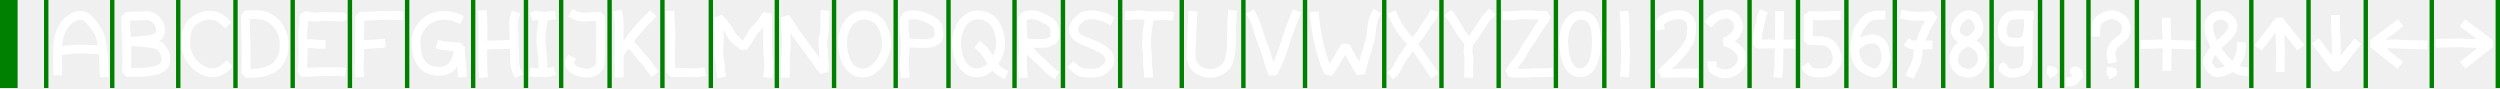
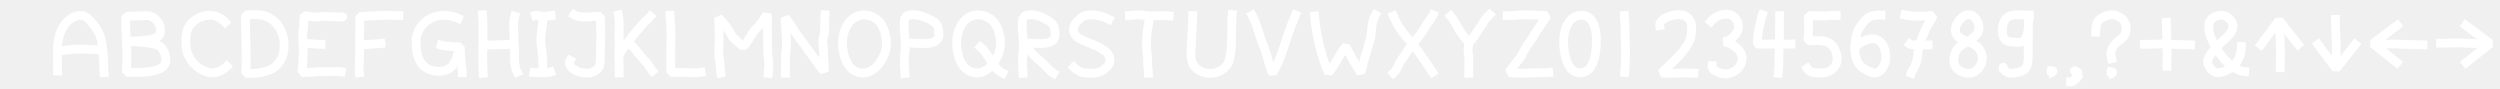
<svg xmlns="http://www.w3.org/2000/svg" width="568" height="20" id="svg4469" version="1.1">
  <defs id="defs4471" />
  <g id="layer1" transform="translate(0,-1032.362)">
    <g id="g4501" transform="matrix(0.869605,0,0,0.869605,-1.576587,290.7298)" style="stroke:#ffffff;stroke-width:2.3;stroke-linecap:square;stroke-linejoin:bevel;stroke-miterlimit:4;stroke-dasharray:none">
      <path id="path4335" d="m 16.865,871.385 c 0.078,-3.954 -0.8,-8.873 2.105,-12.44 1.408,-1.739 4.299,-3.105 6.068,-1.042 1.593,1.693 3.081,3.65 3.354,6.047 0.454,2.873 0.497,5.049 0.626,7.861" style="fill:none;stroke:#ffffff;stroke-width:2.3;stroke-linecap:square;stroke-linejoin:bevel;stroke-miterlimit:4;stroke-opacity:1;stroke-dasharray:none" />
      <path id="path4343" d="m 17.351,866.153 c 3.013,-0.521 6.095,-0.633 9.139,-0.354 0.665,0.03 1.332,0.04 1.998,8.1e-4" style="fill:none;stroke:#ffffff;stroke-width:2.3;stroke-linecap:square;stroke-linejoin:bevel;stroke-miterlimit:4;stroke-opacity:1;stroke-dasharray:none" />
    </g>
    <g id="g5443" transform="matrix(0.8686993,0,0,0.8686993,-0.6912556,380.0332)" style="stroke:#ffffff;stroke-width:2.302;stroke-linecap:square;stroke-linejoin:bevel;stroke-miterlimit:4;stroke-dasharray:none">
      <path id="path5331" d="m 43.198,768.561 c 1.747,-1.253 0.886,-4.353 -0.508,-5.484 -1.313,-1.065 -6.423,-1.153 -8.229,-1.342 0.554,-0.216 7.437,0.277 8.18,-1.993 0.701,-2.144 -1.239,-4.776 -3.461,-4.737 -2.41,0.041 -3.416,0.154 -5.431,0.21 -0.319,4.375 0.533,7.014 0.117,14.652 3.003,-0.009 7.149,0.178 9.331,-1.306 z" style="fill:none;stroke:#ffffff;stroke-width:2.302;stroke-linecap:square;stroke-linejoin:bevel;stroke-miterlimit:4;stroke-opacity:1;stroke-dasharray:none" />
    </g>
    <path style="fill:none;stroke:#ffffff;stroke-width:2;stroke-linecap:square;stroke-linejoin:bevel;stroke-miterlimit:4;stroke-opacity:1;stroke-dasharray:none" d="m 51.155,1037.403 c -1.54,-1.61 -3.807,-2.148 -6.246,-0.836 -2.401,1.292 -2.802,3.334 -2.674,6.035 0.108,2.284 1.49,4.417 3.506,5.569 2.523,1.424 4.524,0.514 5.77,-0.724" id="path5344" />
    <g id="g5622" transform="matrix(0.8130388,0,0,0.8130388,-0.8397913,422.2873)" style="stroke:#ffffff;stroke-width:2.46;stroke-linecap:square;stroke-linejoin:bevel;stroke-miterlimit:4;stroke-dasharray:none">
      <path id="path5346" d="m 69.671,770.888 c 2.703,-0.067 4.163,0.147 7.203,-1.199 1.044,-0.463 1.728,-1.354 2.383,-2.239 1.093,-1.476 1.224,-3.338 1.155,-5.167 -0.066,-1.757 -0.697,-3.314 -1.612,-4.68 -0.782,-1.166 -1.982,-2.057 -3.248,-2.627 -2.236,-0.829 -4.641,-0.452 -5.906,-0.452 -0.092,5.225 0.432,11.552 0.025,16.364 z" style="fill:none;stroke:#ffffff;stroke-width:2.46;stroke-linecap:square;stroke-linejoin:bevel;stroke-miterlimit:4;stroke-opacity:1;stroke-dasharray:none" />
    </g>
    <g id="g5630" transform="matrix(1.024286,0,0,1.024286,54.46669,238.1471)" style="stroke:#ffffff;stroke-width:1.953;stroke-linecap:square;stroke-linejoin:bevel;stroke-miterlimit:4;stroke-dasharray:none">
      <path id="path5350" d="m 22.5,791.291 c -0.454,-0.083 -3.067,0.017 -3.851,-0.011 -1.539,-0.055 -3.029,0.189 -4.899,0.189 0.297,-1.277 0.17,-2.863 0.357,-4.167 1.45e-4,-2.42 -0.367,-3.809 0.063,-6.188 0.105,-0.581 -0.066,-1.367 0.23,-2.289 2.406,0.444 2.435,0.416 3.814,0.187 0.335,-0.056 4.262,0.251 4.392,0.13 0.154,-0.003 0.412,0.008 0.072,0.007" style="fill:none;stroke:#ffffff;stroke-width:1.953;stroke-linecap:square;stroke-linejoin:bevel;stroke-miterlimit:4;stroke-opacity:1;stroke-dasharray:none" />
      <path id="path5352" d="m 14.107,785.041 c 1.437,-0.066 2.618,0.169 3.929,0.178" style="fill:none;stroke:#ffffff;stroke-width:1.953;stroke-linecap:square;stroke-linejoin:bevel;stroke-miterlimit:4;stroke-opacity:1;stroke-dasharray:none" />
    </g>
    <g id="g5634" transform="matrix(0.9789755,0,0,0.9789755,51.92796,273.0052)" style="stroke:#ffffff;stroke-width:2.043;stroke-linecap:square;stroke-linejoin:bevel;stroke-miterlimit:4;stroke-dasharray:none">
      <path id="path5354" d="m 30.357,792.541 c -0.09,-1.028 -0.026,-2.073 0.019,-3.092 0.08,-1.809 0.089,-3.685 0.026,-5.48 0.147,-1.541 0.015,-3.078 0.031,-4.461 2.274,-0.139 5.16,-0.294 5.427,-0.29 l 3.65,0.063" style="fill:none;stroke:#ffffff;stroke-width:2.043;stroke-linecap:square;stroke-linejoin:bevel;stroke-miterlimit:4;stroke-opacity:1;stroke-dasharray:none" />
      <path id="path5356" d="m 30.893,786.112 c 1.836,-0.267 2.819,-0.169 4.464,-0.358" style="fill:none;stroke:#ffffff;stroke-width:2.043;stroke-linecap:square;stroke-linejoin:bevel;stroke-miterlimit:4;stroke-opacity:1;stroke-dasharray:none" />
    </g>
    <g id="g5638" transform="matrix(0.9752812,0,0,0.9752812,46.76666,275.5889)" style="stroke:#ffffff;stroke-width:2.051;stroke-linecap:square;stroke-linejoin:bevel;stroke-miterlimit:4;stroke-dasharray:none">
      <path id="path5358" d="m 58.75,780.219 c -2.168,-0.988 -4.798,-0.985 -6.912,0.344 -1.821,1.145 -2.936,3.187 -2.874,5.284 0.06,2.013 0.343,4.332 1.994,5.651 1.806,1.443 5.292,1.591 6.664,-0.48 0.727,-1.098 0.895,-1.936 1.314,-3.457" style="fill:none;stroke:#ffffff;stroke-width:2.051;stroke-linecap:square;stroke-linejoin:bevel;stroke-miterlimit:4;stroke-opacity:1;stroke-dasharray:none" />
      <path id="path5360" d="m 54.821,786.469 c 0.928,0.284 1.381,0.17 2.341,0.307 0.589,0.09 0.813,9.5e-4 2.117,0.144 -0.031,1.961 0.412,4.477 0.435,5.977" style="fill:none;stroke:#ffffff;stroke-width:2.051;stroke-linecap:square;stroke-linejoin:bevel;stroke-miterlimit:4;stroke-opacity:1;stroke-dasharray:none" />
    </g>
    <g id="g5642" transform="matrix(0.8842749,0,0,0.8842749,50.5769,346.975)" style="stroke:#ffffff;stroke-width:2.262;stroke-linecap:square;stroke-linejoin:bevel;stroke-miterlimit:4;stroke-dasharray:none">
      <path id="path5362" d="m 66.775,778.885 c 0.375,5.093 -0.178,10.049 0.176,15.016" style="fill:none;stroke:#ffffff;stroke-width:2.262;stroke-linecap:square;stroke-linejoin:bevel;stroke-miterlimit:4;stroke-opacity:1;stroke-dasharray:none" />
      <path id="path5364" d="m 66.964,786.648 c 0.614,0.104 2.103,-0.051 2.638,-0.039 1.498,0.035 3.491,-0.141 4.989,-0.138" style="fill:none;stroke:#ffffff;stroke-width:2.262;stroke-linecap:square;stroke-linejoin:bevel;stroke-miterlimit:4;stroke-opacity:1;stroke-dasharray:none" />
      <path id="path5366" d="m 75.042,779.263 c -0.59,1.923 -0.018,4.732 -0.182,6.747 0.392,2.554 -0.259,5.484 0.803,7.602" style="fill:none;stroke:#ffffff;stroke-width:2.262;stroke-linecap:square;stroke-linejoin:bevel;stroke-miterlimit:4;stroke-opacity:1;stroke-dasharray:none" />
    </g>
    <g id="g5647" transform="matrix(0.9583852,0,0,0.9583852,44.9777,288.4504)" style="stroke:#ffffff;stroke-width:2.087;stroke-linecap:square;stroke-linejoin:bevel;stroke-miterlimit:4;stroke-dasharray:none">
      <path id="path5368" d="m 81.741,780.264 c 0.048,1.552 -0.132,2.161 -0.306,3.448 -0.182,1.34 -0.199,2.728 0.027,4.063 0.309,1.824 0.297,3.65 0.324,5.479" style="fill:none;stroke:#ffffff;stroke-width:2.087;stroke-linecap:square;stroke-linejoin:bevel;stroke-miterlimit:4;stroke-opacity:1;stroke-dasharray:none" />
      <path id="path5370" d="m 79.643,793.434 c 0.57,0.082 1.579,-0.092 2.151,-7.8e-4 0.736,0.118 1.423,-0.046 1.789,-0.158" style="fill:none;stroke:#ffffff;stroke-width:2.087;stroke-linecap:square;stroke-linejoin:bevel;stroke-miterlimit:4;stroke-opacity:1;stroke-dasharray:none" />
      <path id="path5372" d="m 80,779.862 c 0.466,-0.157 0.874,0.2 1.318,0.187 0.309,-0.009 0.982,-0.036 1.061,-0.007 0.236,0.086 0.732,-0.098 1.34,-0.148" style="fill:none;stroke:#ffffff;stroke-width:2.087;stroke-linecap:square;stroke-linejoin:bevel;stroke-miterlimit:4;stroke-opacity:1;stroke-dasharray:none" />
    </g>
    <path style="fill:none;stroke:#ffffff;stroke-width:2;stroke-linecap:square;stroke-linejoin:bevel;stroke-miterlimit:4;stroke-opacity:1;stroke-dasharray:none" d="m 130.469,1035.744 c 1.532,0.936 4.298,0.226 5.931,0.367 0.044,1.817 0.143,3.318 0.079,4.991 -0.17,4.377 0.093,6.026 -0.521,6.733 -1.02,1.173 -2.478,1.377 -4.263,0.919 -0.961,-0.246 -2.819,-1.339 -2.17,-2.617" id="path5374" />
    <g id="g5652" transform="matrix(0.9210529,0,0,0.9210529,49.71062,317.3245)" style="stroke:#ffffff;stroke-width:2.171;stroke-linecap:square;stroke-linejoin:bevel;stroke-miterlimit:4;stroke-dasharray:none">
      <path id="path5376" d="m 98.571,780.041 c 0.384,1.8 0.083,3.655 0.178,5.481 -0.014,1.768 0.046,3.544 -0.058,5.3 0.187,1.164 0.008,2.331 0.059,3.504" style="fill:none;stroke:#ffffff;stroke-width:2.171;stroke-linecap:square;stroke-linejoin:bevel;stroke-miterlimit:4;stroke-opacity:1;stroke-dasharray:none" />
      <path id="path5378" d="m 99.182,789.097 c 1.032,-1.652 2.075,-2.558 3.103,-4.216 0.946,-0.918 1.631,-2.047 2.596,-2.958 0.463,-0.563 0.804,-0.666 1.548,-1.525" style="fill:none;stroke:#ffffff;stroke-width:2.171;stroke-linecap:square;stroke-linejoin:bevel;stroke-miterlimit:4;stroke-opacity:1;stroke-dasharray:none" />
      <path id="path5380" d="m 101.027,786.826 c 0.827,0.942 1.22,1.03 1.866,1.848 0.609,0.771 1.089,1.495 1.848,2.238 1.031,1.009 1.254,1.662 2.223,2.879" style="fill:none;stroke:#ffffff;stroke-width:2.171;stroke-linecap:square;stroke-linejoin:bevel;stroke-miterlimit:4;stroke-opacity:1;stroke-dasharray:none" />
    </g>
    <path style="fill:none;stroke:#ffffff;stroke-width:2;stroke-linecap:square;stroke-linejoin:bevel;stroke-miterlimit:4;stroke-opacity:1;stroke-dasharray:none" d="m 152.23,1035.838 c 0.086,1.673 0.255,3.523 0.2,5.023 -0.097,2.63 0.001,5.266 -0.029,7.899 1.236,0.175 2.499,0.01 3.747,0.072 1.699,0.034 1.826,0.125 3.108,-0.053" id="path5382" />
    <path style="fill:none;stroke:#ffffff;stroke-width:2;stroke-linecap:square;stroke-linejoin:bevel;stroke-miterlimit:4;stroke-opacity:1;stroke-dasharray:none" d="m 163.772,1048.96 c -0.202,-1.181 -0.027,-1.931 -0.298,-3.098 -0.427,-1.839 0.044,-3.099 -0.077,-5.275 -0.058,-1.051 -0.01,-2.974 -0.14,-4.261 1.16,1.353 2.232,2.517 2.922,4.03 0.471,0.844 1.962,1.948 2.755,2.573 1.004,-1.063 1.655,-2.58 2.537,-3.737 1.197,-1.052 1.837,-2.132 2.73,-3.462 0.425,1.121 0.048,2.292 0.181,3.458 0.034,2.218 -0.082,4.528 0.215,6.716 0.145,1.068 0.05,2.073 -0.051,3.091" id="path5403" />
    <path style="fill:none;stroke:#ffffff;stroke-width:2;stroke-linecap:square;stroke-linejoin:bevel;stroke-miterlimit:4;stroke-opacity:1;stroke-dasharray:none" d="m 178.443,1048.987 c -0.006,-1.857 -0.051,-3.648 0.168,-5.442 0.269,-2.194 -0.255,-4.936 -0.204,-7.154 0.94,1.031 1.707,2.522 2.523,3.655 0.902,1.252 2.252,3.097 3.209,4.361 1.122,1.483 1.682,2.549 3.1,4.142 0.161,-2.145 -0.157,-2.391 -0.11,-3.791 0.057,-1.685 -0.433,-2.721 -0.022,-4.085 0.47,-1.56 0.17,-3.335 0.309,-4.936" id="path5405" />
    <g id="g5626" transform="matrix(0.8321727,0,0,0.8321727,93.17123,406.3962)" style="stroke:#ffffff;stroke-width:2.403;stroke-linecap:square;stroke-linejoin:bevel;stroke-miterlimit:4;stroke-dasharray:none">
      <path id="path5411" d="m 156.379,756.435 c -4.333,-1.081 -7.282,3.106 -7.166,7.736 0.077,3.061 1.31,7.605 5.194,7.932 4.003,0.338 7.4,-5.2 6.732,-9.252 -0.346,-2.103 -1.032,-5.486 -4.76,-6.416 z" style="fill:none;stroke:#ffffff;stroke-width:2.403;stroke-linecap:square;stroke-linejoin:bevel;stroke-miterlimit:4;stroke-opacity:1;stroke-dasharray:none" />
      <path id="path5413" d="m 155.714,765.041 c 2.521,2.167 3.286,5.795 6.071,7.143" style="fill:none;stroke:#ffffff;stroke-width:2.403;stroke-linecap:square;stroke-linejoin:bevel;stroke-miterlimit:4;stroke-opacity:1;stroke-dasharray:none" />
    </g>
    <g id="g5657" transform="translate(106.9217,253.5945)" style="stroke:#ffffff;stroke-width:2;stroke-linecap:square;stroke-linejoin:bevel;stroke-miterlimit:4;stroke-dasharray:none">
      <path id="path5415" d="m 125.508,795.43 c -0.227,-3.135 -0.135,-2.569 0.062,-5.734 0.134,-2.141 -0.498,-4.756 -0.126,-6.777 0.293,-0.154 -0.102,-0.53 1.505,-0.784 1.528,-0.221 3.741,0.853 4.901,1.74 0.854,0.653 0.873,1.666 0.952,2.688 0.106,1.371 -1.23,1.911 -2.265,2.027 -1.149,0.177 -3.569,-0.036 -4.733,-0.093 -0.009,0.427 0.891,0.971 1.028,1.473 0.708,0.981 1.689,1.955 2.648,2.714 0.809,0.64 2.061,2.214 2.954,2.742" style="fill:none;stroke:#ffffff;stroke-width:2;stroke-linecap:square;stroke-linejoin:bevel;stroke-miterlimit:4;stroke-opacity:1;stroke-dasharray:none" />
    </g>
    <path style="fill:none;stroke:#ffffff;stroke-width:2;stroke-linecap:square;stroke-linejoin:bevel;stroke-miterlimit:4;stroke-opacity:1;stroke-dasharray:none" d="m 251.93,1036.745 c -1.745,-0.903 -5.156,-1.708 -6.64,-0.048 -1.22,0.861 -2.186,2.762 -0.401,4.205 1.387,0.958 4.686,1.813 5.97,2.947 1.577,0.854 1.838,3.018 0.242,4.013 -1.285,1.426 -3.272,1.101 -4.5,1.082 -0.843,-0.013 -1.718,-0.43 -2.64,-1.307" id="path5419" />
    <g id="g5689" transform="matrix(0.8588012,0,0,0.8588012,123.8063,366.5189)" style="stroke:#ffffff;stroke-width:2.329;stroke-linecap:square;stroke-linejoin:bevel;stroke-miterlimit:4;stroke-dasharray:none">
      <path id="path5421" d="m 154.649,779.429 c 1.369,0 2.04,-0.348 3.387,-0.103 1.08,0.197 2.124,0.158 3.193,0.178 2.218,0.041 1.637,-0.198 3.891,0.014" style="fill:none;stroke:#ffffff;stroke-width:2.329;stroke-linecap:square;stroke-linejoin:bevel;stroke-miterlimit:4;stroke-opacity:1;stroke-dasharray:none" />
      <path id="path5423" d="m 160.032,779.662 c -0.193,1.372 -0.627,3.079 -0.742,4.439 -0.153,1.814 -0.203,3.666 0.057,5.466 0.19,1.319 -0.03,2.605 0.211,3.906 0.04,0.402 0.077,0.806 0.086,1.21" style="fill:none;stroke:#ffffff;stroke-width:2.329;stroke-linecap:square;stroke-linejoin:bevel;stroke-miterlimit:4;stroke-opacity:1;stroke-dasharray:none" />
    </g>
    <path style="fill:none;stroke:#ffffff;stroke-width:2;stroke-linecap:square;stroke-linejoin:bevel;stroke-miterlimit:4;stroke-opacity:1;stroke-dasharray:none" d="m 270.994,1035.885 c -0.123,3 -0.305,6.011 -0.405,8.418 -0.083,2.006 0.556,3.987 3.339,4.61 2.48,0.555 4.744,-0.953 5.252,-2.609 0.586,-1.911 0.607,-3.258 0.632,-5.466 0.016,-1.385 0.025,-3.784 0.143,-5.143" id="path5425" />
    <path style="fill:none;stroke:#ffffff;stroke-width:2;stroke-linecap:square;stroke-linejoin:bevel;stroke-miterlimit:4;stroke-opacity:1;stroke-dasharray:none" d="m 284.487,1035.867 c 1.1,2.088 1.181,3.081 1.898,5.12 0.633,1.802 0.993,2.403 1.525,4.251 0.408,1.419 0.81,3.126 1.254,3.696 1.568,-2.679 2.265,-5.081 3.23,-8.025 0.597,-1.801 1.186,-3.387 1.926,-5.119" id="path5427" />
    <path style="fill:none;stroke:#ffffff;stroke-width:2;stroke-linecap:square;stroke-linejoin:bevel;stroke-miterlimit:4;stroke-opacity:1;stroke-dasharray:none" d="m 298.674,1036.012 c 0.37,4.625 1.78,10.046 3.168,12.812 1.249,-1.185 2.872,-4.892 3.947,-5.906 0.71,1.567 2.466,4.554 3.378,6.041 0.689,-3.01 1.163,-4.101 2.257,-8.015 0.223,-1.719 0.229,-3.713 1.059,-5.18" id="path5429" />
    <g id="g5693" transform="translate(128.9113,256.4081)" style="stroke:#ffffff;stroke-width:2;stroke-linecap:square;stroke-linejoin:bevel;stroke-miterlimit:4;stroke-dasharray:none">
      <path id="path5431" d="m 187.661,779.576 c 0.947,2.301 2.214,4.089 4.021,5.882 1.826,2.422 3.248,4.405 4.874,6.899" style="fill:none;stroke:#ffffff;stroke-width:2;stroke-linecap:square;stroke-linejoin:bevel;stroke-miterlimit:4;stroke-opacity:1;stroke-dasharray:none" />
      <path id="path5433" d="m 187.673,792.543 c 0.973,-0.873 0.991,-1.74 1.728,-2.811 0.828,-1.204 1.583,-2.397 2.471,-3.544 1.056,-1.364 2.242,-2.658 3.04,-4.187 0.319,-0.61 1.418,-1.834 1.757,-2.636" style="fill:none;stroke:#ffffff;stroke-width:2;stroke-linecap:square;stroke-linejoin:bevel;stroke-miterlimit:4;stroke-opacity:1;stroke-dasharray:none" />
    </g>
    <g id="g5697" transform="matrix(0.8557087,0,0,0.8557087,155.229,370.0639)" style="stroke:#ffffff;stroke-width:2.337;stroke-linecap:square;stroke-linejoin:bevel;stroke-miterlimit:4;stroke-dasharray:none">
      <path id="path5435" d="m 203.75,778.255 c 0.639,0.719 1.045,1.542 1.541,2.372 0.567,0.95 1.075,1.931 1.776,2.811 0.578,0.725 0.568,0.746 1.562,1.749 0.893,-0.622 1.653,-2.013 2.295,-2.973 0.502,-0.75 1.229,-1.743 1.783,-2.754 0.34,-0.621 0.999,-1.108 1.4,-1.562" style="fill:none;stroke:#ffffff;stroke-width:2.337;stroke-linecap:square;stroke-linejoin:bevel;stroke-miterlimit:4;stroke-opacity:1;stroke-dasharray:none" />
      <path id="path5437" d="m 208.571,785.085 c 0.027,1.283 -0.238,1.596 -0.169,2.177 -0.167,0.657 0.239,1.216 0.183,1.857 -0.036,1.436 -6.7e-4,2.872 -0.015,4.309" style="fill:none;stroke:#ffffff;stroke-width:2.337;stroke-linecap:square;stroke-linejoin:bevel;stroke-miterlimit:4;stroke-opacity:1;stroke-dasharray:none" />
    </g>
    <path style="fill:none;stroke:#ffffff;stroke-width:2;stroke-linecap:square;stroke-linejoin:bevel;stroke-miterlimit:4;stroke-opacity:1;stroke-dasharray:none" d="m 342.442,1035.915 c 1.731,-0.01 3.78,-0.306 5.504,-0.158 1.065,0.091 1.879,0.072 3.52,0.173 -0.671,1.161 -2.112,2.985 -2.76,4.174 -0.662,1.215 -1.502,2.116 -2.198,3.328 -0.775,1.349 -0.601,1.415 -1.605,2.623 -0.803,0.966 -1.368,1.771 -2.058,2.792 1.71,0.183 3.578,0.221 5.274,0.062 0.682,-0.064 2.502,0.042 3.742,-0.071" id="path5439" />
    <g id="g5657-6" transform="translate(80.53051,253.5945)" style="stroke:#ffffff;stroke-width:2;stroke-linecap:square;stroke-linejoin:bevel;stroke-miterlimit:4;stroke-dasharray:none">
      <path id="path5415-1" d="m 125.066,795.43 c -0.227,-3.135 -0.135,-2.569 0.062,-5.734 0.134,-2.141 -0.498,-4.756 -0.126,-6.777 0.293,-0.154 -0.102,-0.53 1.505,-0.784 1.528,-0.221 4.183,0.853 5.343,1.74 0.854,0.653 0.873,1.666 0.952,2.688 0.106,1.371 -1.23,1.911 -2.265,2.027 -1.149,0.177 -4.011,-0.036 -5.175,-0.093" style="fill:none;stroke:#ffffff;stroke-width:2;stroke-linecap:square;stroke-linejoin:bevel;stroke-miterlimit:4;stroke-opacity:1;stroke-dasharray:none" />
    </g>
    <path id="path5411-9" d="m 197.383,1035.908 c -3.606,-0.9 -6.06,2.585 -5.963,6.437 0.064,2.547 1.09,6.328 4.322,6.601 3.332,0.281 6.158,-4.327 5.602,-7.699 -0.288,-1.75 -0.859,-4.565 -3.961,-5.339 z" style="fill:none;stroke:#ffffff;stroke-width:2;stroke-linecap:square;stroke-linejoin:bevel;stroke-miterlimit:4;stroke-opacity:1;stroke-dasharray:none" />
    <path style="fill:none;stroke:#ffffff;stroke-width:2;stroke-linecap:square;stroke-linejoin:bevel;stroke-miterlimit:4;stroke-opacity:1;stroke-dasharray:none" d="m 359.389,1035.82 c -3.358,0 -4.23,3.995 -4.139,6.331 0.094,2.412 0.758,6.476 3.426,6.738 2.627,0.258 3.739,-2.526 3.956,-5.638 0.177,-2.524 0.203,-7.248 -3.243,-7.431 z" id="path4013" />
    <path style="fill:none;stroke:#ffffff;stroke-width:2;stroke-linecap:square;stroke-linejoin:bevel;stroke-miterlimit:4;stroke-opacity:1;stroke-dasharray:none" d="m 369.062,1035.894 c 0.22,2.315 0.114,4.535 0.237,6.88 0.043,2.019 0.006,4.044 -0.16,6.056" id="path4015" />
    <path style="fill:none;stroke:#ffffff;stroke-width:2;stroke-linecap:square;stroke-linejoin:bevel;stroke-miterlimit:4;stroke-opacity:1;stroke-dasharray:none" d="m 377.085,1038.175 c -0.275,-1.724 4.083,-3.137 5.801,-2.154 1.825,0.872 1.475,2.95 1.345,4.284 -0.12,1.223 -0.948,2.507 -1.763,3.578 -1.622,2.063 -4.113,4.076 -4.976,5.107 2.31,0.137 5.043,-0.159 7.356,-0.01" id="path4019" />
    <path style="fill:none;stroke:#ffffff;stroke-width:2;stroke-linecap:square;stroke-linejoin:bevel;stroke-miterlimit:4;stroke-opacity:1;stroke-dasharray:none" d="m 388.701,1037.219 c 1.412,-1.673 4.534,-2.464 5.794,-0.438 1.607,2.585 -1.149,4.852 -2.922,5.135 1.544,-0.034 4.341,1.748 4.246,3.728 -0.09,1.874 -1.306,2.701 -2.343,3.186 -1.353,0.632 -2.881,0.268 -4.13,-0.605 -0.271,-0.189 -0.36,-0.597 -0.352,-0.947" id="path4021" />
    <g id="g4087" style="stroke:#ffffff;stroke-width:2.273;stroke-linecap:square;stroke-linejoin:bevel;stroke-miterlimit:4;stroke-dasharray:none" transform="matrix(0.8693922,0,0,0.89025,42.14624,114.3885)">
      <path id="path4023" d="m 412.066,1034.95 c -0.379,1.004 -0.473,2.081 -0.793,3.109 -0.302,0.97 -0.465,3.229 -0.569,4.232 0.78,0.268 2.956,-0.019 4.749,0.099 1.373,0.09 2.775,0.015 4.136,-0.022" style="fill:none;stroke:#ffffff;stroke-width:2.273;stroke-linecap:square;stroke-linejoin:bevel;stroke-miterlimit:4;stroke-opacity:1;stroke-dasharray:none" />
      <path id="path4025" d="m 416.574,1035.127 c 0.003,2.667 -0.022,5.334 -0.095,7.998 -0.045,1.637 -0.113,3.267 -0.087,4.908 0.009,0.593 -0.108,1.178 -0.171,1.766" style="fill:none;stroke:#ffffff;stroke-width:2.273;stroke-linecap:square;stroke-linejoin:bevel;stroke-miterlimit:4;stroke-opacity:1;stroke-dasharray:none" />
    </g>
    <path style="fill:none;stroke:#ffffff;stroke-width:2;stroke-linecap:square;stroke-linejoin:bevel;stroke-miterlimit:4;stroke-opacity:1;stroke-dasharray:none" d="m 410.589,1047.93 c 0.644,1.038 1.941,0.988 3.005,0.99 1.133,0.101 2.392,-0.344 3.128,-1.263 0.641,-0.801 0.805,-1.859 0.608,-2.694 -0.325,-1.379 -0.791,-2.301 -1.867,-2.894 -1.216,-0.67 -3.266,-0.477 -4.728,-0.449 0.267,-1.926 0.141,-3.883 0.141,-5.831 1.315,0.348 2.693,0.061 4.035,0.181 0.76,-0.1 1.512,-0.106 2.281,-0.093" id="path4027" />
    <path style="fill:none;stroke:#ffffff;stroke-width:2;stroke-linecap:square;stroke-linejoin:bevel;stroke-miterlimit:4;stroke-opacity:1;stroke-dasharray:none" d="m 427.352,1035.795 c -3.116,-0.155 -3.796,1.349 -4.952,3 -0.732,1.046 -1.089,3.768 -0.959,5.278 0.136,1.589 0.724,3.089 1.946,3.815 1.021,0.607 2.242,1.411 3.337,0.876 0.96,-0.469 1.838,-2.182 1.741,-3.479 -0.106,-1.415 -0.338,-2.872 -1.621,-3.687 -1.032,-0.655 -1.967,-0.441 -3.022,-0.096 -0.745,0.243 -1.279,0.692 -1.933,1.213" id="path4029" />
    <g id="g4091" style="stroke:#ffffff;stroke-width:2.235;stroke-linecap:square;stroke-linejoin:bevel;stroke-miterlimit:4;stroke-dasharray:none" transform="matrix(0.8949667,0,0,0.8949667,29.52691,109.9071)">
      <path id="path4031" d="m 450.604,1034.508 c 2.231,0.486 4.891,0.367 7.147,0.123 -0.475,1.304 -1.906,2.979 -2.054,3.913 -0.895,1.781 -1.08,2.657 -1.659,4.561 -0.189,1.823 -0.344,3.713 -1.409,5.274 -0.162,0.287 -0.324,0.576 -0.434,0.888" style="fill:none;stroke:#ffffff;stroke-width:2.235;stroke-linecap:square;stroke-linejoin:bevel;stroke-miterlimit:4;stroke-opacity:1;stroke-dasharray:none" />
      <path id="path4033" d="m 451.841,1041.932 c 0.241,0.191 0.607,0.033 0.878,0.184 1.239,-0.01 2.479,0 3.718,0" style="fill:none;stroke:#ffffff;stroke-width:2.235;stroke-linecap:square;stroke-linejoin:bevel;stroke-miterlimit:4;stroke-opacity:1;stroke-dasharray:none" />
    </g>
    <path style="fill:none;stroke:#ffffff;stroke-width:2;stroke-linecap:square;stroke-linejoin:bevel;stroke-miterlimit:4;stroke-opacity:1;stroke-dasharray:none" d="m 447.414,1035.713 c -1.7,-0.044 -3.512,2.253 -3.095,4.045 0.356,1.527 2.678,1.911 3.984,2.59 1.23,0.639 1.85,1.603 2.061,2.874 0.214,1.292 -0.647,2.794 -1.762,3.44 -1.258,0.728 -2.847,0.208 -3.75,-0.526 -1.615,-1.315 -1.012,-4.314 0.679,-5.415 1.289,-0.839 3.501,-1.826 4.018,-3.391 0.39,-1.18 -0.563,-3.575 -2.135,-3.615 z" id="path4035" />
    <path style="fill:none;stroke:#ffffff;stroke-width:2;stroke-linecap:square;stroke-linejoin:bevel;stroke-miterlimit:4;stroke-opacity:1;stroke-dasharray:none" d="m 461.078,1035.806 c -1.285,0.069 -3.984,-0.478 -5.146,0.609 -0.805,0.753 -1.062,2.169 -0.994,3.236 0.134,2.094 1.407,2.202 2.548,2.293 1.14,0.091 2.246,0.176 2.802,-0.966 0.442,-0.907 0.531,-2.079 0.598,-3.059 0.032,-0.461 -0.037,-2.224 -0.039,-2.139 0.011,2.232 0.011,4.922 -0.042,7.152 -0.036,1.492 0.19,3.063 -0.316,4.471 -0.393,1.095 -1.788,1.441 -2.861,1.566 -0.888,0.103 -2.005,-0.088 -2.44,-0.985 -0.014,-0.029 -0.056,-0.523 -0.049,-0.342" id="path4037" />
    <path style="fill:none;stroke:#ffffff;stroke-width:2;stroke-linecap:square;stroke-linejoin:bevel;stroke-miterlimit:4;stroke-opacity:1;stroke-dasharray:none" d="m 466.1,1048.411 c 0.5,0.04 0.364,0.265 0.123,0.371" id="path4095" />
    <path style="fill:none;stroke:#ffffff;stroke-width:2;stroke-linecap:square;stroke-linejoin:bevel;stroke-miterlimit:4;stroke-opacity:1;stroke-dasharray:none" d="m 472.119,1049.18 c -0.692,0.103 -0.065,-0.33 -0.177,-0.442 -0.042,-0.042 -0.135,0.042 -0.177,0 -0.021,-0.021 0.013,-0.062 0,-0.088 -0.098,-0.195 -0.055,-0.027 -0.177,-0.088 -0.037,-0.019 -0.051,-0.07 -0.088,-0.088 -0.026,-0.013 -0.088,0.029 -0.088,0 0,-0.029 0.118,0 0.088,0 -0.059,0 -0.124,-0.026 -0.177,0 -0.026,0.013 -0.021,0.068 0,0.088 0.021,0.021 0.068,-0.021 0.088,0 0.021,0.021 -0.021,0.068 0,0.088 0.021,0.021 0.068,-0.021 0.088,0 0.021,0.021 -0.021,0.067 0,0.088 0.021,0.021 0.059,0 0.088,0 0.264,0 0.299,-0.021 0.53,0.442 0.066,0.132 0,0.295 0,0.442 0,0.029 0.021,0.068 0,0.088 -0.183,0.183 0.007,-0.28 -0.177,0.088 -0.013,0.026 0,0.059 0,0.088 -0.029,0.059 -0.052,0.122 -0.088,0.177 -0.051,0.076 -0.196,0.196 -0.265,0.265 -0.046,0.046 -0.218,0.241 -0.265,0.265 -0.053,0.026 -0.135,-0.042 -0.177,0 -0.021,0.021 0.021,0.068 0,0.088 -0.345,0.345 -0.048,-0.02 -0.265,0.088 -0.037,0.019 -0.051,0.07 -0.088,0.088 -0.053,0.026 -0.135,-0.042 -0.177,0 -0.021,0.021 0.021,0.068 0,0.088 -0.021,0.021 -0.059,0 -0.088,0 -0.029,0 -0.059,0 -0.088,0" id="path4097" />
    <g id="g3855" transform="translate(4.50777,0.182482)" style="stroke:#ffffff;stroke-linecap:square;stroke-linejoin:bevel">
      <path id="path3831" d="m 471.64,1039.457 c 0.035,-1.841 0.367,-2.772 1.698,-3.396 1.584,-0.743 2.735,-0.791 4.202,0.339 1.137,0.876 1.254,2.501 0.714,3.692 -0.476,1.051 -2.289,1.728 -2.74,2.822 -0.443,1.073 -0.591,1.278 -0.25,2.558" style="fill:none;stroke:#ffffff;stroke-width:2;stroke-linecap:square;stroke-linejoin:bevel;stroke-miterlimit:4;stroke-opacity:1;stroke-dasharray:none" />
      <path id="path4095-1" d="m 475.183,1048.464 c 0.5,0.04 0.364,0.265 0.123,0.371" style="fill:none;stroke:#ffffff;stroke-width:2;stroke-linecap:square;stroke-linejoin:bevel;stroke-miterlimit:4;stroke-opacity:1;stroke-dasharray:none" />
    </g>
    <g id="g3997" transform="translate(7.69698,0.5713)" style="stroke:#ffffff;stroke-linecap:square;stroke-linejoin:bevel">
      <path id="path3217" d="m 479.5,1041.862 c 3.104,0 3.194,-0.214 5.687,-0.01 0.443,0.036 3.132,0.064 4.813,0.13" style="fill:none;stroke:#ffffff;stroke-width:2;stroke-linecap:square;stroke-linejoin:bevel;stroke-miterlimit:4;stroke-opacity:1;stroke-dasharray:none" />
      <path id="path3219" d="m 484.5,1036.853 c 0.04,1.51 0.038,3.016 0.139,4.524 0.122,1.821 -0.01,3.65 -0.014,5.476" style="fill:none;stroke:#ffffff;stroke-width:2;stroke-linecap:square;stroke-linejoin:bevel;stroke-miterlimit:4;stroke-opacity:1;stroke-dasharray:none" />
    </g>
    <path style="fill:none;stroke:#ffffff;stroke-width:2;stroke-linecap:square;stroke-linejoin:bevel;stroke-miterlimit:4;stroke-opacity:1;stroke-dasharray:none" d="m 509.241,1042.933 c -0.025,1.653 -0.509,2.792 -1.272,3.886 -0.658,0.944 -2.665,1.963 -3.885,2.076 -1.28,0.119 -2.251,-1.27 -2.483,-2.226 -0.341,-1.404 2.341,-4.095 3.405,-4.979 2.126,-1.767 3.39,-3.605 1.145,-5.39 -1.086,-0.864 -2.929,-0.486 -3.849,0.56 -0.696,0.792 -0.467,2.125 -0.321,3.07 1.046,3.362 4.473,8.406 8.002,8.688" id="path3068" />
-     <rect style="fill:#008000;fill-opacity:1;stroke:none" id="rect3412" width="4" height="20" x="0" y="1032.362" />
-     <rect style="fill:#008000;fill-opacity:1;stroke:none" id="rect3412-1" width="1" height="20" x="10" y="1032.362" />
-     <rect y="1032.362" x="25" height="20" width="1" id="rect3576" style="fill:#008000;fill-opacity:1;stroke:none" />
-     <rect y="1032.362" x="40" height="20" width="1" id="rect3578" style="fill:#008000;fill-opacity:1;stroke:none" />
-     <rect y="1032.362" x="53" height="20" width="1" id="rect3580" style="fill:#008000;fill-opacity:1;stroke:none" />
-     <rect y="1032.362" x="66" height="20" width="1" id="rect3582" style="fill:#008000;fill-opacity:1;stroke:none" />
-     <rect y="1032.362" x="79" height="20" width="1" id="rect3584" style="fill:#008000;fill-opacity:1;stroke:none" />
-     <rect y="1032.362" x="92" height="20" width="1" id="rect3586" style="fill:#008000;fill-opacity:1;stroke:none" />
-     <rect y="1032.362" x="107" height="20" width="1" id="rect3588" style="fill:#008000;fill-opacity:1;stroke:none" />
-     <rect y="1032.362" x="119" height="20" width="1" id="rect3590" style="fill:#008000;fill-opacity:1;stroke:none" />
-     <rect y="1032.362" x="127" height="20" width="1" id="rect3592" style="fill:#008000;fill-opacity:1;stroke:none" />
-     <rect y="1032.362" x="138" height="20" width="1" id="rect3594" style="fill:#008000;fill-opacity:1;stroke:none" />
-     <rect y="1032.362" x="150" height="20" width="1" id="rect3596" style="fill:#008000;fill-opacity:1;stroke:none" />
-     <rect y="1032.362" x="161" height="20" width="1" id="rect3598" style="fill:#008000;fill-opacity:1;stroke:none" />
-     <rect y="1032.362" x="176" height="20" width="1" id="rect3600" style="fill:#008000;fill-opacity:1;stroke:none" />
-     <rect y="1032.362" x="189" height="20" width="1" id="rect3602" style="fill:#008000;fill-opacity:1;stroke:none" />
-     <rect y="1032.362" x="203" height="20" width="1" id="rect3604" style="fill:#008000;fill-opacity:1;stroke:none" />
-     <rect y="1032.362" x="215" height="20" width="1" id="rect3606" style="fill:#008000;fill-opacity:1;stroke:none" />
-     <rect y="1032.362" x="230" height="20" width="1" id="rect3608" style="fill:#008000;fill-opacity:1;stroke:none" />
-     <rect y="1032.362" x="241" height="20" width="1" id="rect3610" style="fill:#008000;fill-opacity:1;stroke:none" />
-     <rect y="1032.362" x="254" height="20" width="1" id="rect3612" style="fill:#008000;fill-opacity:1;stroke:none" />
-     <rect y="1032.362" x="268" height="20" width="1" id="rect3614" style="fill:#008000;fill-opacity:1;stroke:none" />
-     <rect y="1032.362" x="282" height="20" width="1" id="rect3616" style="fill:#008000;fill-opacity:1;stroke:none" />
-     <rect y="1032.362" x="296" height="20" width="1" id="rect3618" style="fill:#008000;fill-opacity:1;stroke:none" />
-     <rect y="1032.362" x="314" height="20" width="1" id="rect3620" style="fill:#008000;fill-opacity:1;stroke:none" />
-     <rect y="1032.362" x="327" height="20" width="1" id="rect3622" style="fill:#008000;fill-opacity:1;stroke:none" />
-     <rect y="1032.362" x="340" height="20" width="1" id="rect3624" style="fill:#008000;fill-opacity:1;stroke:none" />
-     <rect y="1032.362" x="353" height="20" width="1" id="rect3626" style="fill:#008000;fill-opacity:1;stroke:none" />
-     <rect y="1032.362" x="364" height="20" width="1" id="rect3628" style="fill:#008000;fill-opacity:1;stroke:none" />
-     <rect y="1032.362" x="375" height="20" width="1" id="rect3630" style="fill:#008000;fill-opacity:1;stroke:none" />
-     <rect y="1032.362" x="386" height="20" width="1" id="rect3632" style="fill:#008000;fill-opacity:1;stroke:none" />
-     <rect y="1032.362" x="397" height="20" width="1" id="rect3634" style="fill:#008000;fill-opacity:1;stroke:none" />
-     <rect y="1032.362" x="408" height="20" width="1" id="rect3636" style="fill:#008000;fill-opacity:1;stroke:none" />
-     <rect y="1032.362" x="419" height="20" width="1" id="rect3638" style="fill:#008000;fill-opacity:1;stroke:none" />
-     <rect y="1032.362" x="430" height="20" width="1" id="rect3640" style="fill:#008000;fill-opacity:1;stroke:none" />
-     <rect y="1032.362" x="441" height="20" width="1" id="rect3642" style="fill:#008000;fill-opacity:1;stroke:none" />
-     <rect y="1032.362" x="452" height="20" width="1" id="rect3644" style="fill:#008000;fill-opacity:1;stroke:none" />
-     <rect y="1032.362" x="463" height="20" width="1" id="rect3646" style="fill:#008000;fill-opacity:1;stroke:none" />
-     <rect y="1032.362" x="468" height="20" width="1" id="rect3648" style="fill:#008000;fill-opacity:1;stroke:none" />
-     <rect y="1032.362" x="474" height="20" width="1" id="rect3650" style="fill:#008000;fill-opacity:1;stroke:none" />
-     <rect y="1032.362" x="485" height="20" width="1" id="rect3652" style="fill:#008000;fill-opacity:1;stroke:none" />
-     <rect y="1032.362" x="499" height="20" width="1" id="rect3654" style="fill:#008000;fill-opacity:1;stroke:none" />
-     <rect y="1032.362" x="511" height="20" width="1" id="rect3656" style="fill:#008000;fill-opacity:1;stroke:none" />
    <g id="g4015" transform="translate(-0.6875,0.5)">
      <path id="path3219-5" d="m 518.625,1037.237 c 0.04,1.51 0.038,3.016 0.139,4.524 0.122,1.821 -0.01,3.65 -0.014,5.476" style="fill:none;stroke:#ffffff;stroke-width:2;stroke-linecap:square;stroke-linejoin:bevel;stroke-miterlimit:4;stroke-opacity:1;stroke-dasharray:none" />
      <path id="path3138" d="m 514.375,1041.987 4.125,-5.5 4.312,5.438" style="fill:none;stroke:#ffffff;stroke-width:2;stroke-linecap:square;stroke-linejoin:bevel;stroke-miterlimit:4;stroke-opacity:1;stroke-dasharray:none" />
    </g>
    <g id="g4037" transform="translate(-5.45168,-0.65625)">
      <path id="path3219-5-5" d="m 536.063,1037.425 c 0.04,1.51 0.038,3.016 0.139,4.524 0.122,1.821 -0.01,3.65 -0.014,5.476" style="fill:none;stroke:#ffffff;stroke-width:2;stroke-linecap:square;stroke-linejoin:bevel;stroke-miterlimit:4;stroke-opacity:1;stroke-dasharray:none" />
      <path id="path3138-2" d="m 532.094,1043.112 4.125,5.5 4.312,-5.438" style="fill:none;stroke:#ffffff;stroke-width:2;stroke-linecap:square;stroke-linejoin:bevel;stroke-miterlimit:4;stroke-opacity:1;stroke-dasharray:none" />
    </g>
    <g id="g4059" transform="translate(-4.125,2.06245)">
      <path id="path3217-5-0-3" d="m 544.125,1040.371 c 3.104,0 3.194,-0.214 5.687,-0.01 0.443,0.036 3.132,0.064 4.813,0.13" style="fill:none;stroke:#ffffff;stroke-width:2;stroke-linecap:square;stroke-linejoin:bevel;stroke-miterlimit:4;stroke-opacity:1;stroke-dasharray:none" />
      <path id="path3138-2-5" d="m 548.75,1036.081 -5.5,4.125 5.438,4.312" style="fill:none;stroke:#ffffff;stroke-width:2;stroke-linecap:square;stroke-linejoin:bevel;stroke-miterlimit:4;stroke-opacity:1;stroke-dasharray:none" />
    </g>
    <g id="g4063" transform="translate(12.99999,-6.18745)">
      <path id="path3217-5-0-8" d="m 541.5,1048.371 c 3.104,0 3.194,-0.214 5.687,-0.01 0.443,0.036 3.132,0.064 4.813,0.13" style="fill:none;stroke:#ffffff;stroke-width:2;stroke-linecap:square;stroke-linejoin:bevel;stroke-miterlimit:4;stroke-opacity:1;stroke-dasharray:none" />
      <path id="path3138-2-5-0" d="m 547.25,1044.331 5.5,4.125 -5.438,4.312" style="fill:none;stroke:#ffffff;stroke-width:2;stroke-linecap:square;stroke-linejoin:bevel;stroke-miterlimit:4;stroke-opacity:1;stroke-dasharray:none" />
    </g>
-     <rect y="1032.362" x="524" height="20" width="1" id="rect3656-6" style="fill:#008000;fill-opacity:1;stroke:none" />
-     <rect y="1032.362" x="537" height="20" width="1" id="rect3656-6-9" style="fill:#008000;fill-opacity:1;stroke:none" />
-     <rect y="1032.362" x="552" height="20" width="1" id="rect3656-6-9-1" style="fill:#008000;fill-opacity:1;stroke:none" />
-     <rect y="1032.362" x="567" height="20" width="1" id="rect3656-6-9-4" style="fill:#008000;fill-opacity:1;stroke:none" />
+     <g id="g3130" transform="translate(0,-29.99998)">
+       <rect y="1032.362" x="0" height="20" width="4" id="rect3412" style="fill:#008000;fill-opacity:1;stroke:none" />
+       <rect y="1032.362" x="10" height="20" width="1" id="rect3412-1" style="fill:#008000;fill-opacity:1;stroke:none" />
+       <rect style="fill:#008000;fill-opacity:1;stroke:none" id="rect3576" width="1" height="20" x="25" y="1032.362" />
+       <rect style="fill:#008000;fill-opacity:1;stroke:none" id="rect3578" width="1" height="20" x="40" y="1032.362" />
+       <rect style="fill:#008000;fill-opacity:1;stroke:none" id="rect3580" width="1" height="20" x="53" y="1032.362" />
+       <rect style="fill:#008000;fill-opacity:1;stroke:none" id="rect3582" width="1" height="20" x="66" y="1032.362" />
+       <rect style="fill:#008000;fill-opacity:1;stroke:none" id="rect3584" width="1" height="20" x="79" y="1032.362" />
+       <rect style="fill:#008000;fill-opacity:1;stroke:none" id="rect3586" width="1" height="20" x="92" y="1032.362" />
+       <rect style="fill:#008000;fill-opacity:1;stroke:none" id="rect3588" width="1" height="20" x="107" y="1032.362" />
+       <rect style="fill:#008000;fill-opacity:1;stroke:none" id="rect3590" width="1" height="20" x="119" y="1032.362" />
+       <rect style="fill:#008000;fill-opacity:1;stroke:none" id="rect3592" width="1" height="20" x="127" y="1032.362" />
+       <rect style="fill:#008000;fill-opacity:1;stroke:none" id="rect3594" width="1" height="20" x="138" y="1032.362" />
+       <rect style="fill:#008000;fill-opacity:1;stroke:none" id="rect3596" width="1" height="20" x="150" y="1032.362" />
+       <rect style="fill:#008000;fill-opacity:1;stroke:none" id="rect3598" width="1" height="20" x="161" y="1032.362" />
+       <rect style="fill:#008000;fill-opacity:1;stroke:none" id="rect3600" width="1" height="20" x="176" y="1032.362" />
+       <rect style="fill:#008000;fill-opacity:1;stroke:none" id="rect3602" width="1" height="20" x="189" y="1032.362" />
+       <rect style="fill:#008000;fill-opacity:1;stroke:none" id="rect3604" width="1" height="20" x="203" y="1032.362" />
+       <rect style="fill:#008000;fill-opacity:1;stroke:none" id="rect3606" width="1" height="20" x="215" y="1032.362" />
+       <rect style="fill:#008000;fill-opacity:1;stroke:none" id="rect3608" width="1" height="20" x="230" y="1032.362" />
+       <rect style="fill:#008000;fill-opacity:1;stroke:none" id="rect3610" width="1" height="20" x="241" y="1032.362" />
+       <rect style="fill:#008000;fill-opacity:1;stroke:none" id="rect3612" width="1" height="20" x="254" y="1032.362" />
+       <rect style="fill:#008000;fill-opacity:1;stroke:none" id="rect3614" width="1" height="20" x="268" y="1032.362" />
+       <rect style="fill:#008000;fill-opacity:1;stroke:none" id="rect3616" width="1" height="20" x="282" y="1032.362" />
+       <rect style="fill:#008000;fill-opacity:1;stroke:none" id="rect3618" width="1" height="20" x="296" y="1032.362" />
+       <rect style="fill:#008000;fill-opacity:1;stroke:none" id="rect3620" width="1" height="20" x="314" y="1032.362" />
+       <rect style="fill:#008000;fill-opacity:1;stroke:none" id="rect3622" width="1" height="20" x="327" y="1032.362" />
+       <rect style="fill:#008000;fill-opacity:1;stroke:none" id="rect3624" width="1" height="20" x="340" y="1032.362" />
+       <rect style="fill:#008000;fill-opacity:1;stroke:none" id="rect3626" width="1" height="20" x="353" y="1032.362" />
+       <rect style="fill:#008000;fill-opacity:1;stroke:none" id="rect3628" width="1" height="20" x="364" y="1032.362" />
+       <rect style="fill:#008000;fill-opacity:1;stroke:none" id="rect3630" width="1" height="20" x="375" y="1032.362" />
+       <rect style="fill:#008000;fill-opacity:1;stroke:none" id="rect3632" width="1" height="20" x="386" y="1032.362" />
+       <rect style="fill:#008000;fill-opacity:1;stroke:none" id="rect3634" width="1" height="20" x="397" y="1032.362" />
+       <rect style="fill:#008000;fill-opacity:1;stroke:none" id="rect3636" width="1" height="20" x="408" y="1032.362" />
+       <rect style="fill:#008000;fill-opacity:1;stroke:none" id="rect3638" width="1" height="20" x="419" y="1032.362" />
+       <rect style="fill:#008000;fill-opacity:1;stroke:none" id="rect3640" width="1" height="20" x="430" y="1032.362" />
+       <rect style="fill:#008000;fill-opacity:1;stroke:none" id="rect3642" width="1" height="20" x="441" y="1032.362" />
+       <rect style="fill:#008000;fill-opacity:1;stroke:none" id="rect3644" width="1" height="20" x="452" y="1032.362" />
+       <rect style="fill:#008000;fill-opacity:1;stroke:none" id="rect3646" width="1" height="20" x="463" y="1032.362" />
+       <rect style="fill:#008000;fill-opacity:1;stroke:none" id="rect3648" width="1" height="20" x="468" y="1032.362" />
+       <rect style="fill:#008000;fill-opacity:1;stroke:none" id="rect3650" width="1" height="20" x="474" y="1032.362" />
+       <rect style="fill:#008000;fill-opacity:1;stroke:none" id="rect3652" width="1" height="20" x="485" y="1032.362" />
+       <rect style="fill:#008000;fill-opacity:1;stroke:none" id="rect3654" width="1" height="20" x="499" y="1032.362" />
+       <rect style="fill:#008000;fill-opacity:1;stroke:none" id="rect3656" width="1" height="20" x="511" y="1032.362" />
+       <rect style="fill:#008000;fill-opacity:1;stroke:none" id="rect3656-6" width="1" height="20" x="524" y="1032.362" />
+       <rect style="fill:#008000;fill-opacity:1;stroke:none" id="rect3656-6-9" width="1" height="20" x="537" y="1032.362" />
+       <rect style="fill:#008000;fill-opacity:1;stroke:none" id="rect3656-6-9-1" width="1" height="20" x="552" y="1032.362" />
+       <rect style="fill:#008000;fill-opacity:1;stroke:none" id="rect3656-6-9-4" width="1" height="20" x="567" y="1032.362" />
+     </g>
  </g>
</svg>
